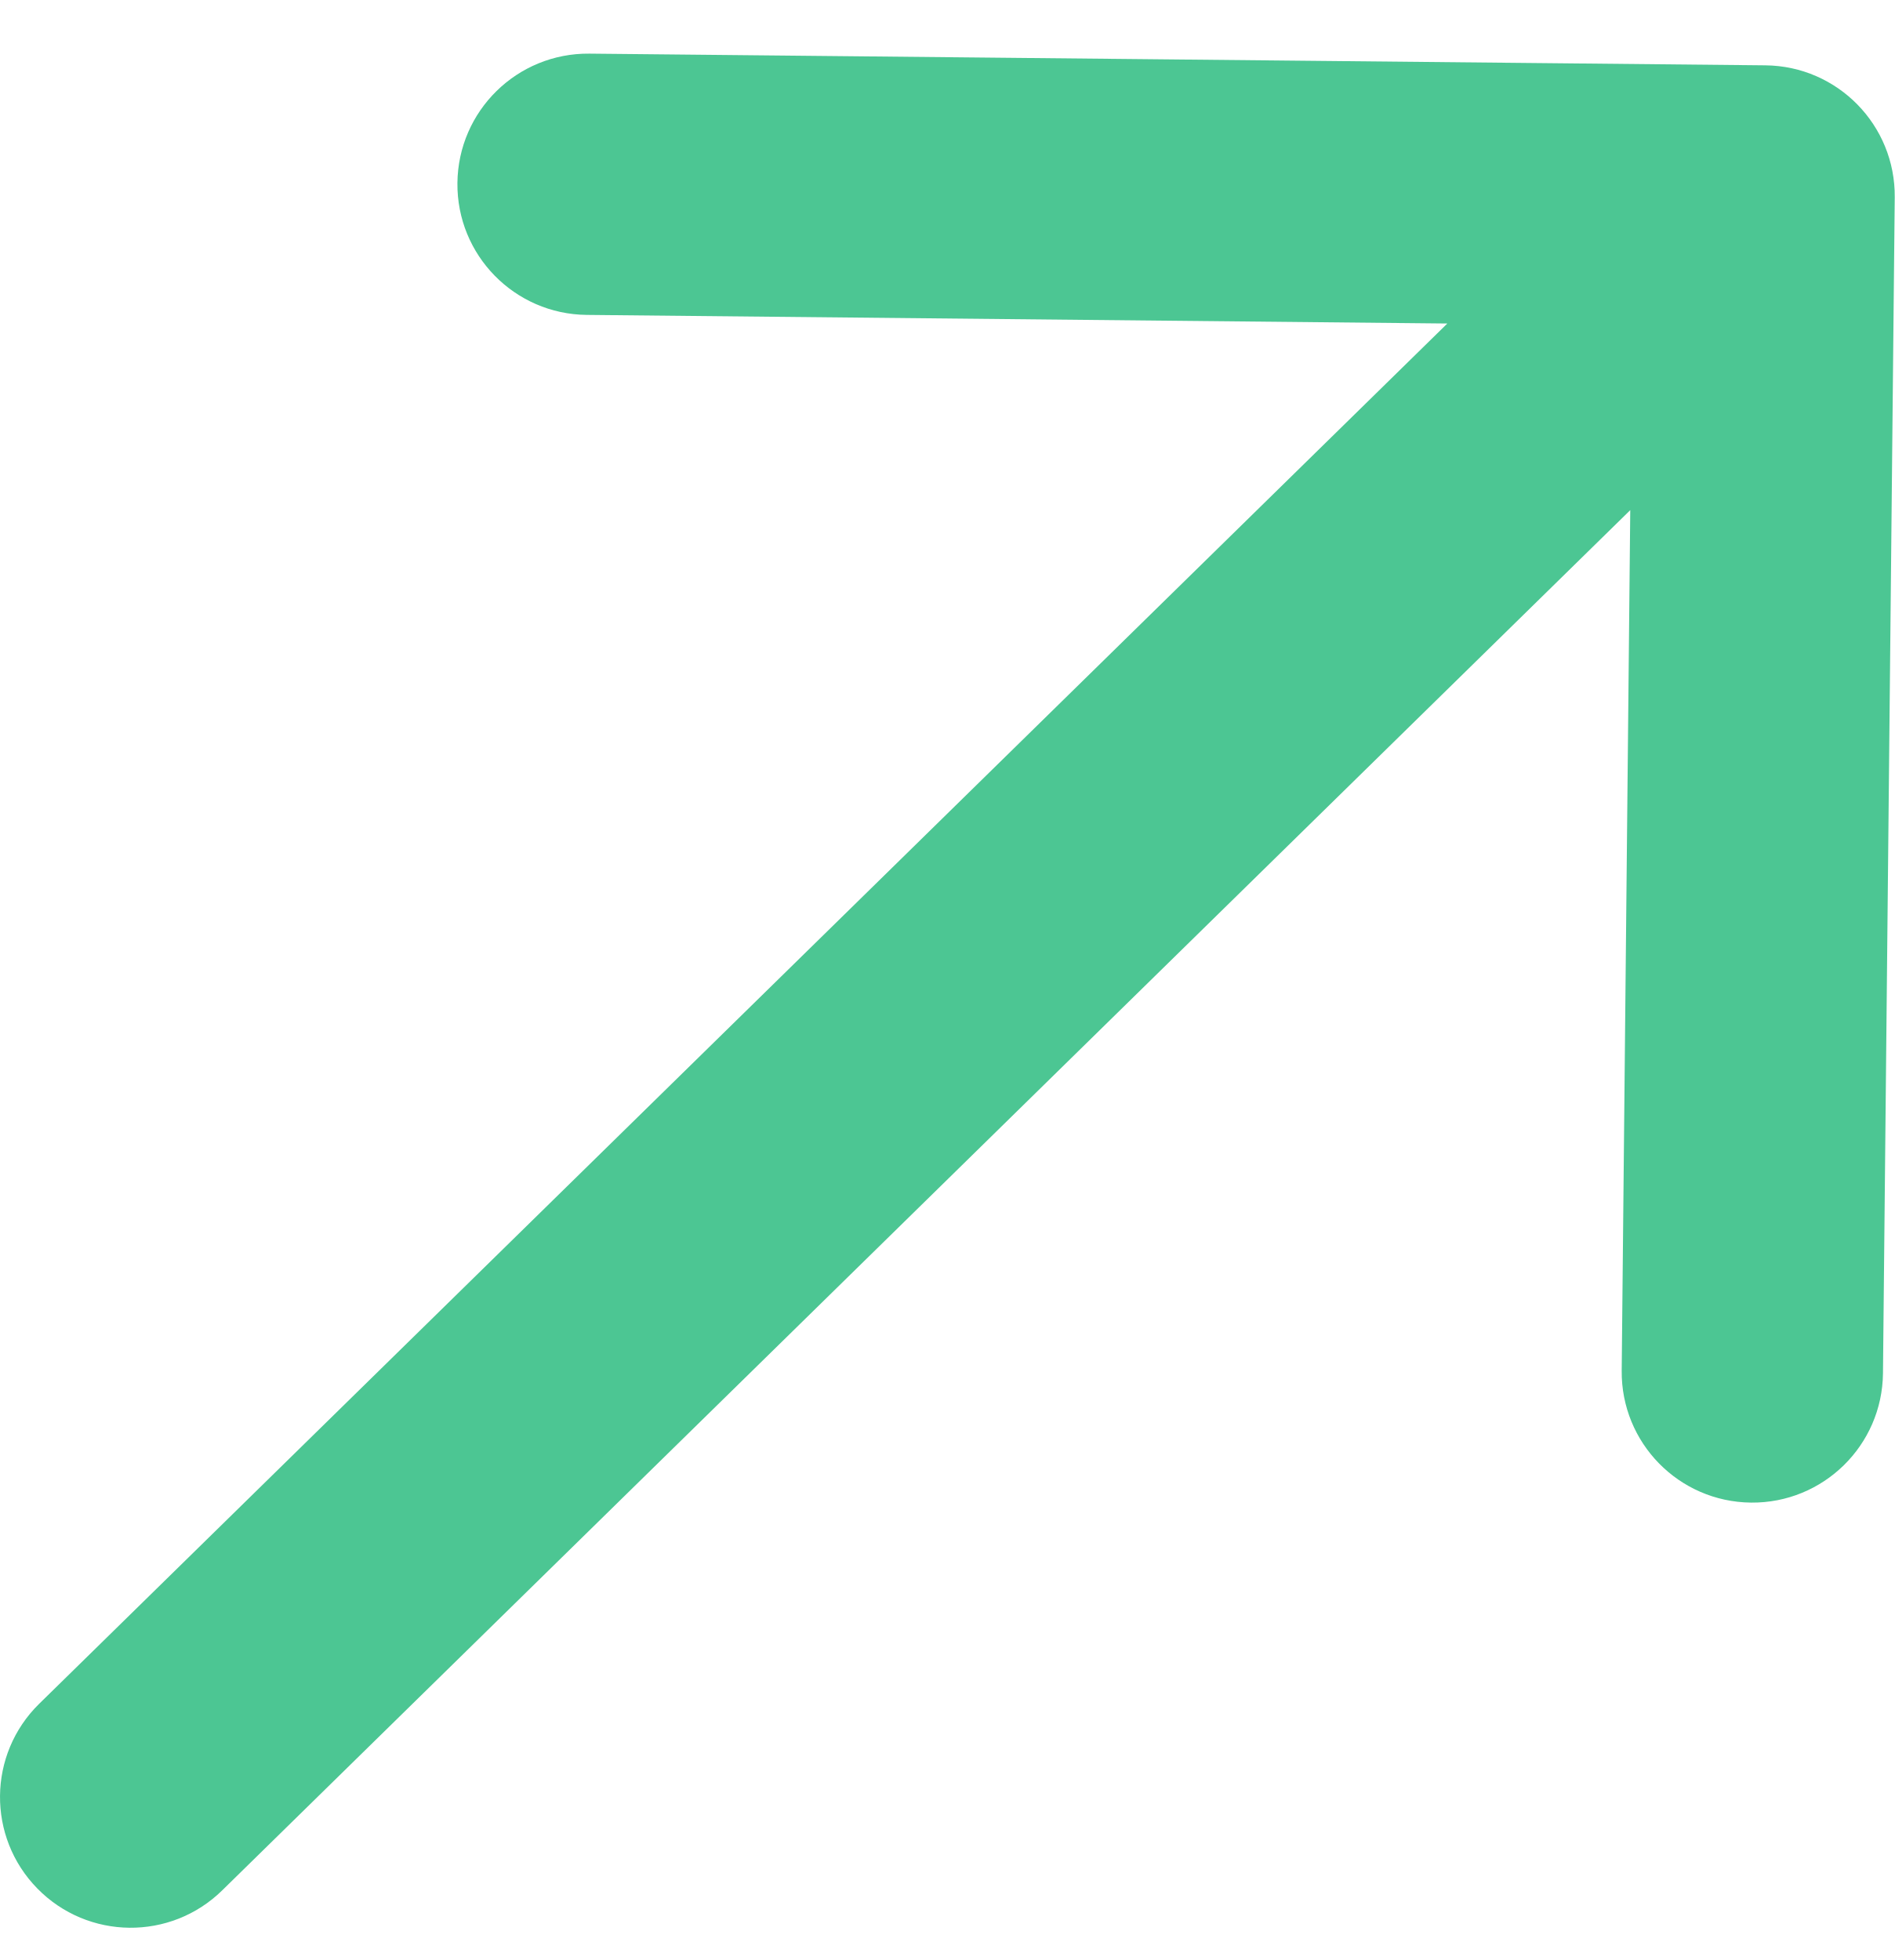
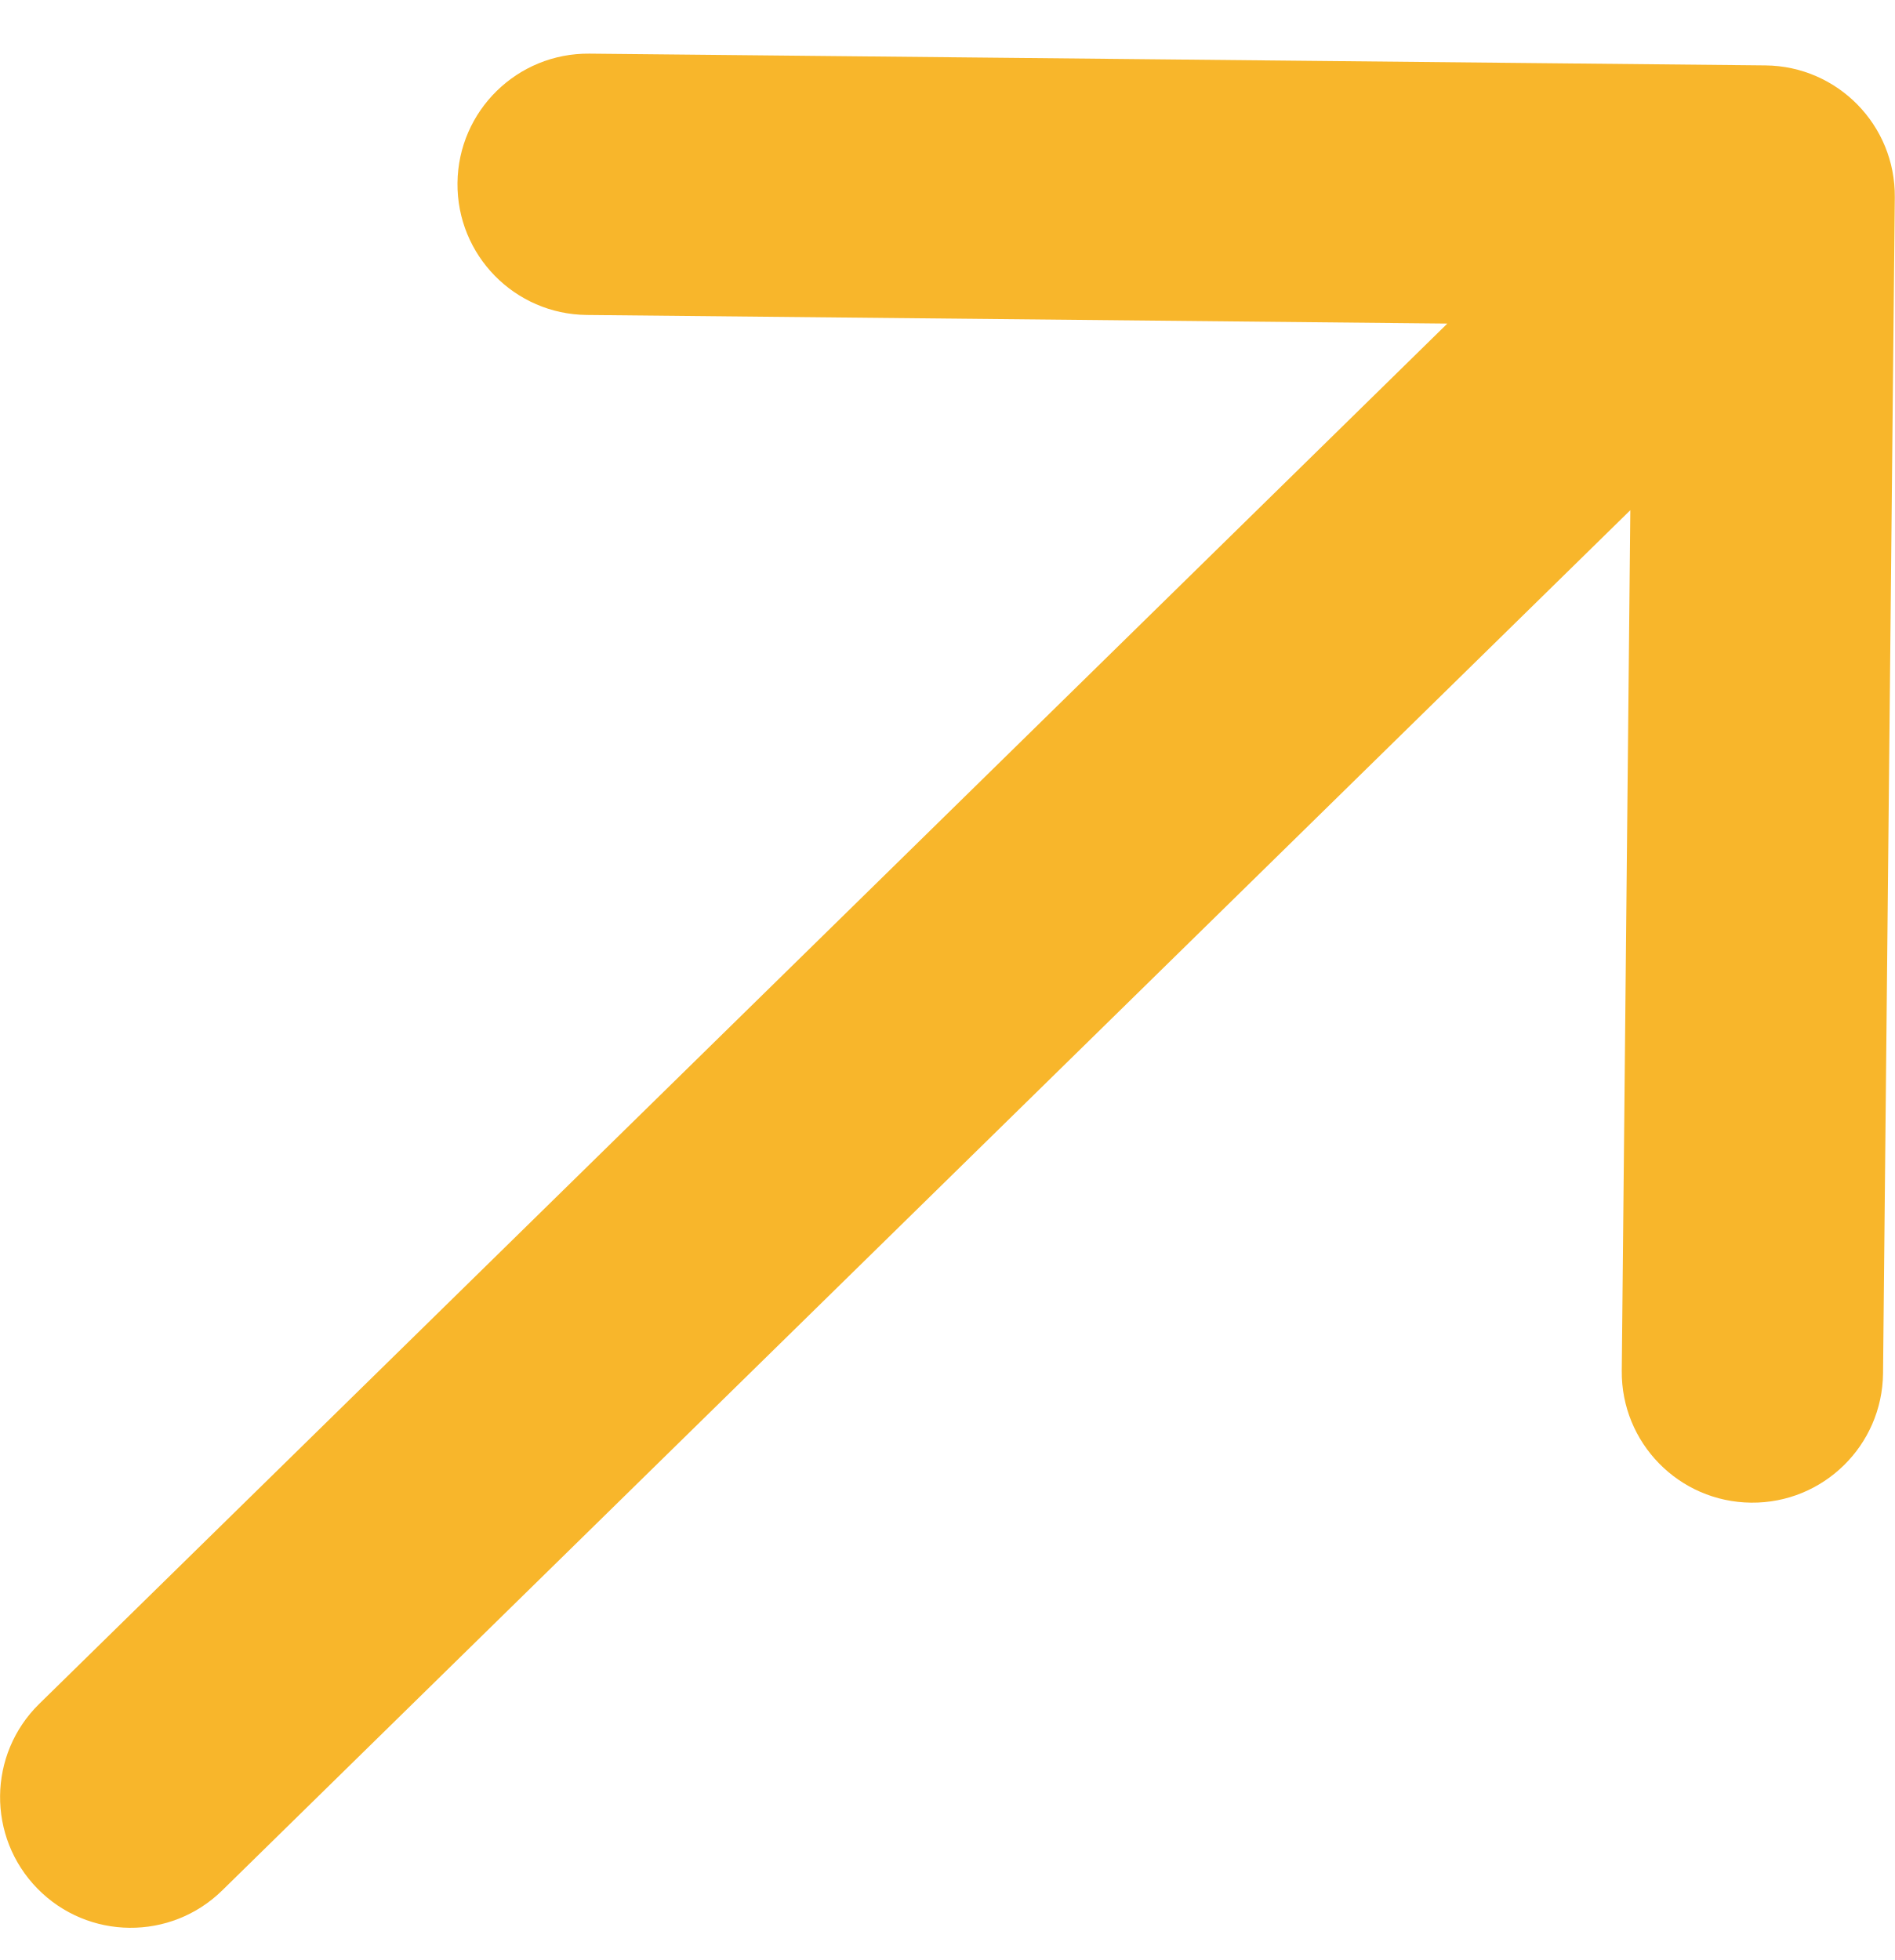
<svg xmlns="http://www.w3.org/2000/svg" width="29" height="30" viewBox="0 0 29 30" fill="none">
-   <path d="M0.6 26.078C-0.189 26.851 -0.201 28.118 0.572 28.906C1.345 29.695 2.611 29.708 3.4 28.935L0.6 26.078ZM29 3.02C29.011 1.915 28.125 1.011 27.02 1L9.021 0.821C7.916 0.81 7.012 1.696 7.001 2.801C6.99 3.905 7.876 4.809 8.981 4.82L24.98 4.98L24.821 20.979C24.81 22.084 25.696 22.988 26.801 22.999C27.905 23.01 28.809 22.124 28.82 21.019L29 3.02ZM3.4 28.935L28.4 4.428L25.6 1.572L0.6 26.078L3.4 28.935Z" fill="#4CC693" />
+   <path d="M0.601 26.079C-0.188 26.852 -0.2 28.118 0.573 28.907C1.346 29.696 2.612 29.709 3.401 28.935L0.601 26.079ZM29.001 3.021C29.012 1.916 28.125 1.012 27.021 1.001L9.022 0.821C7.917 0.81 7.013 1.697 7.002 2.801C6.991 3.906 7.877 4.81 8.982 4.821L24.981 4.981L24.822 20.98C24.811 22.084 25.697 22.989 26.802 23C27.906 23.011 28.81 22.124 28.821 21.02L29.001 3.021ZM3.401 28.935L28.401 4.429L25.601 1.572L0.601 26.079L3.401 28.935Z" fill="#F8B62B" />
</svg>
